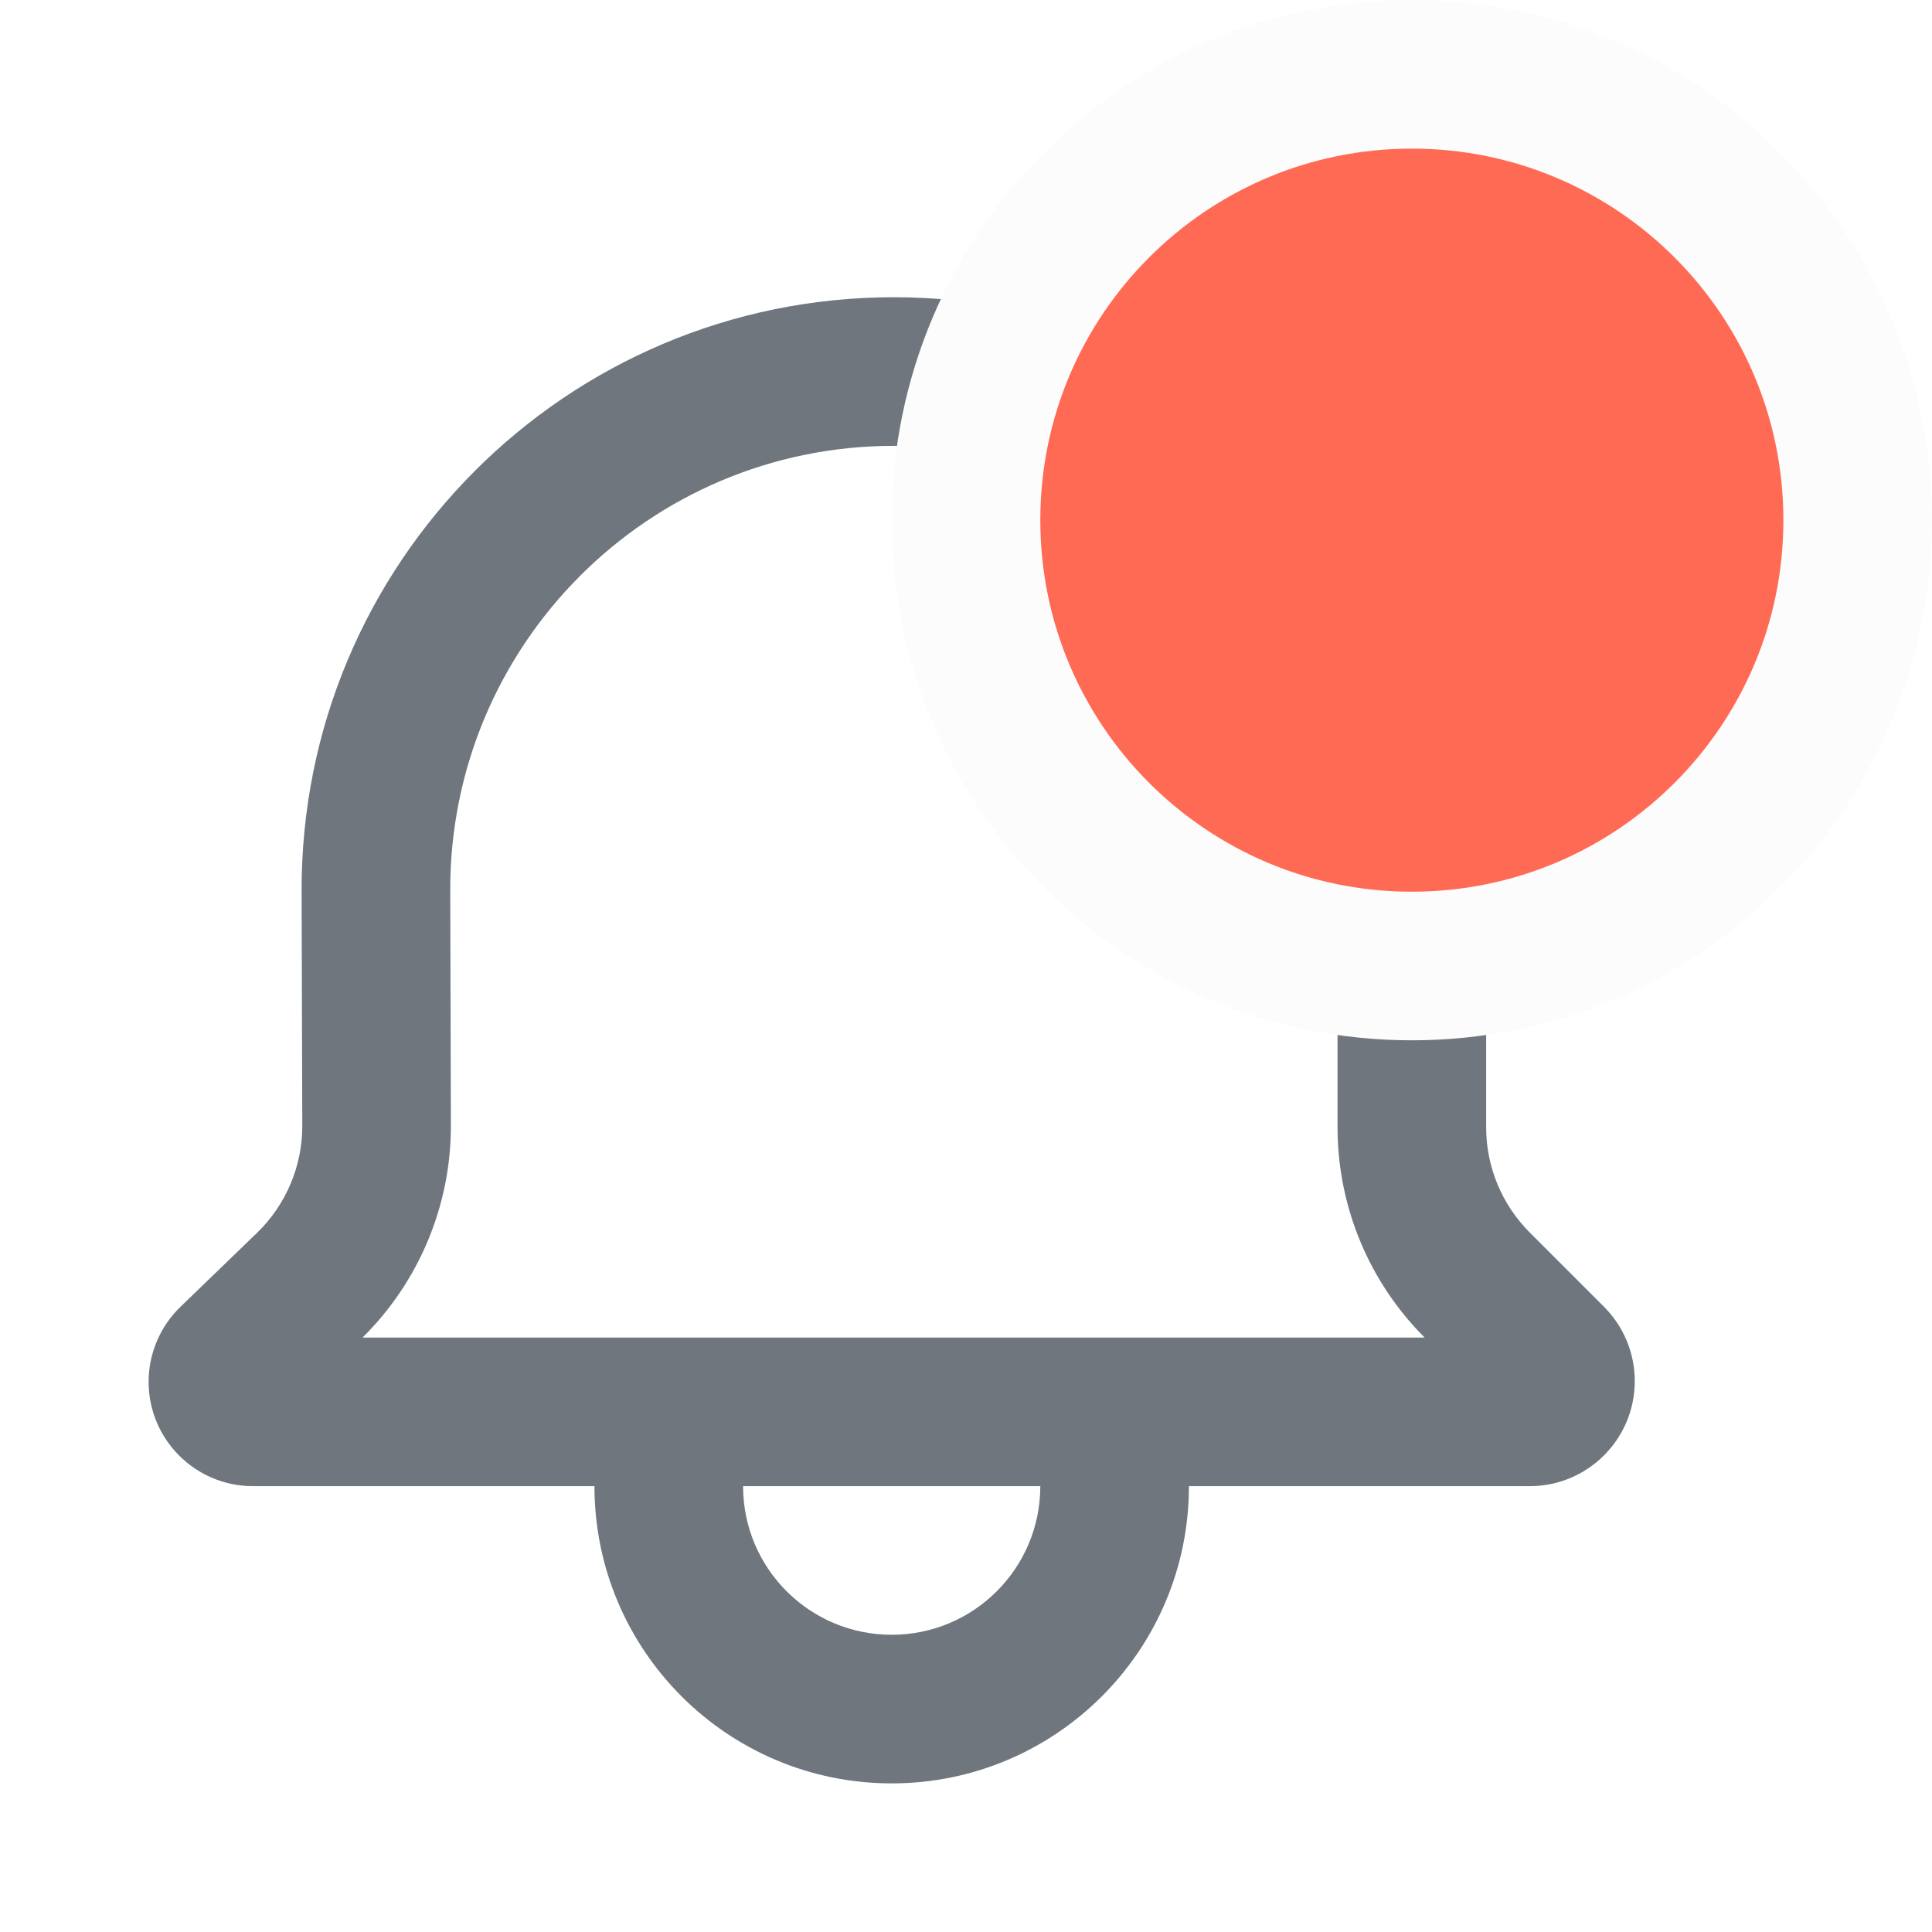
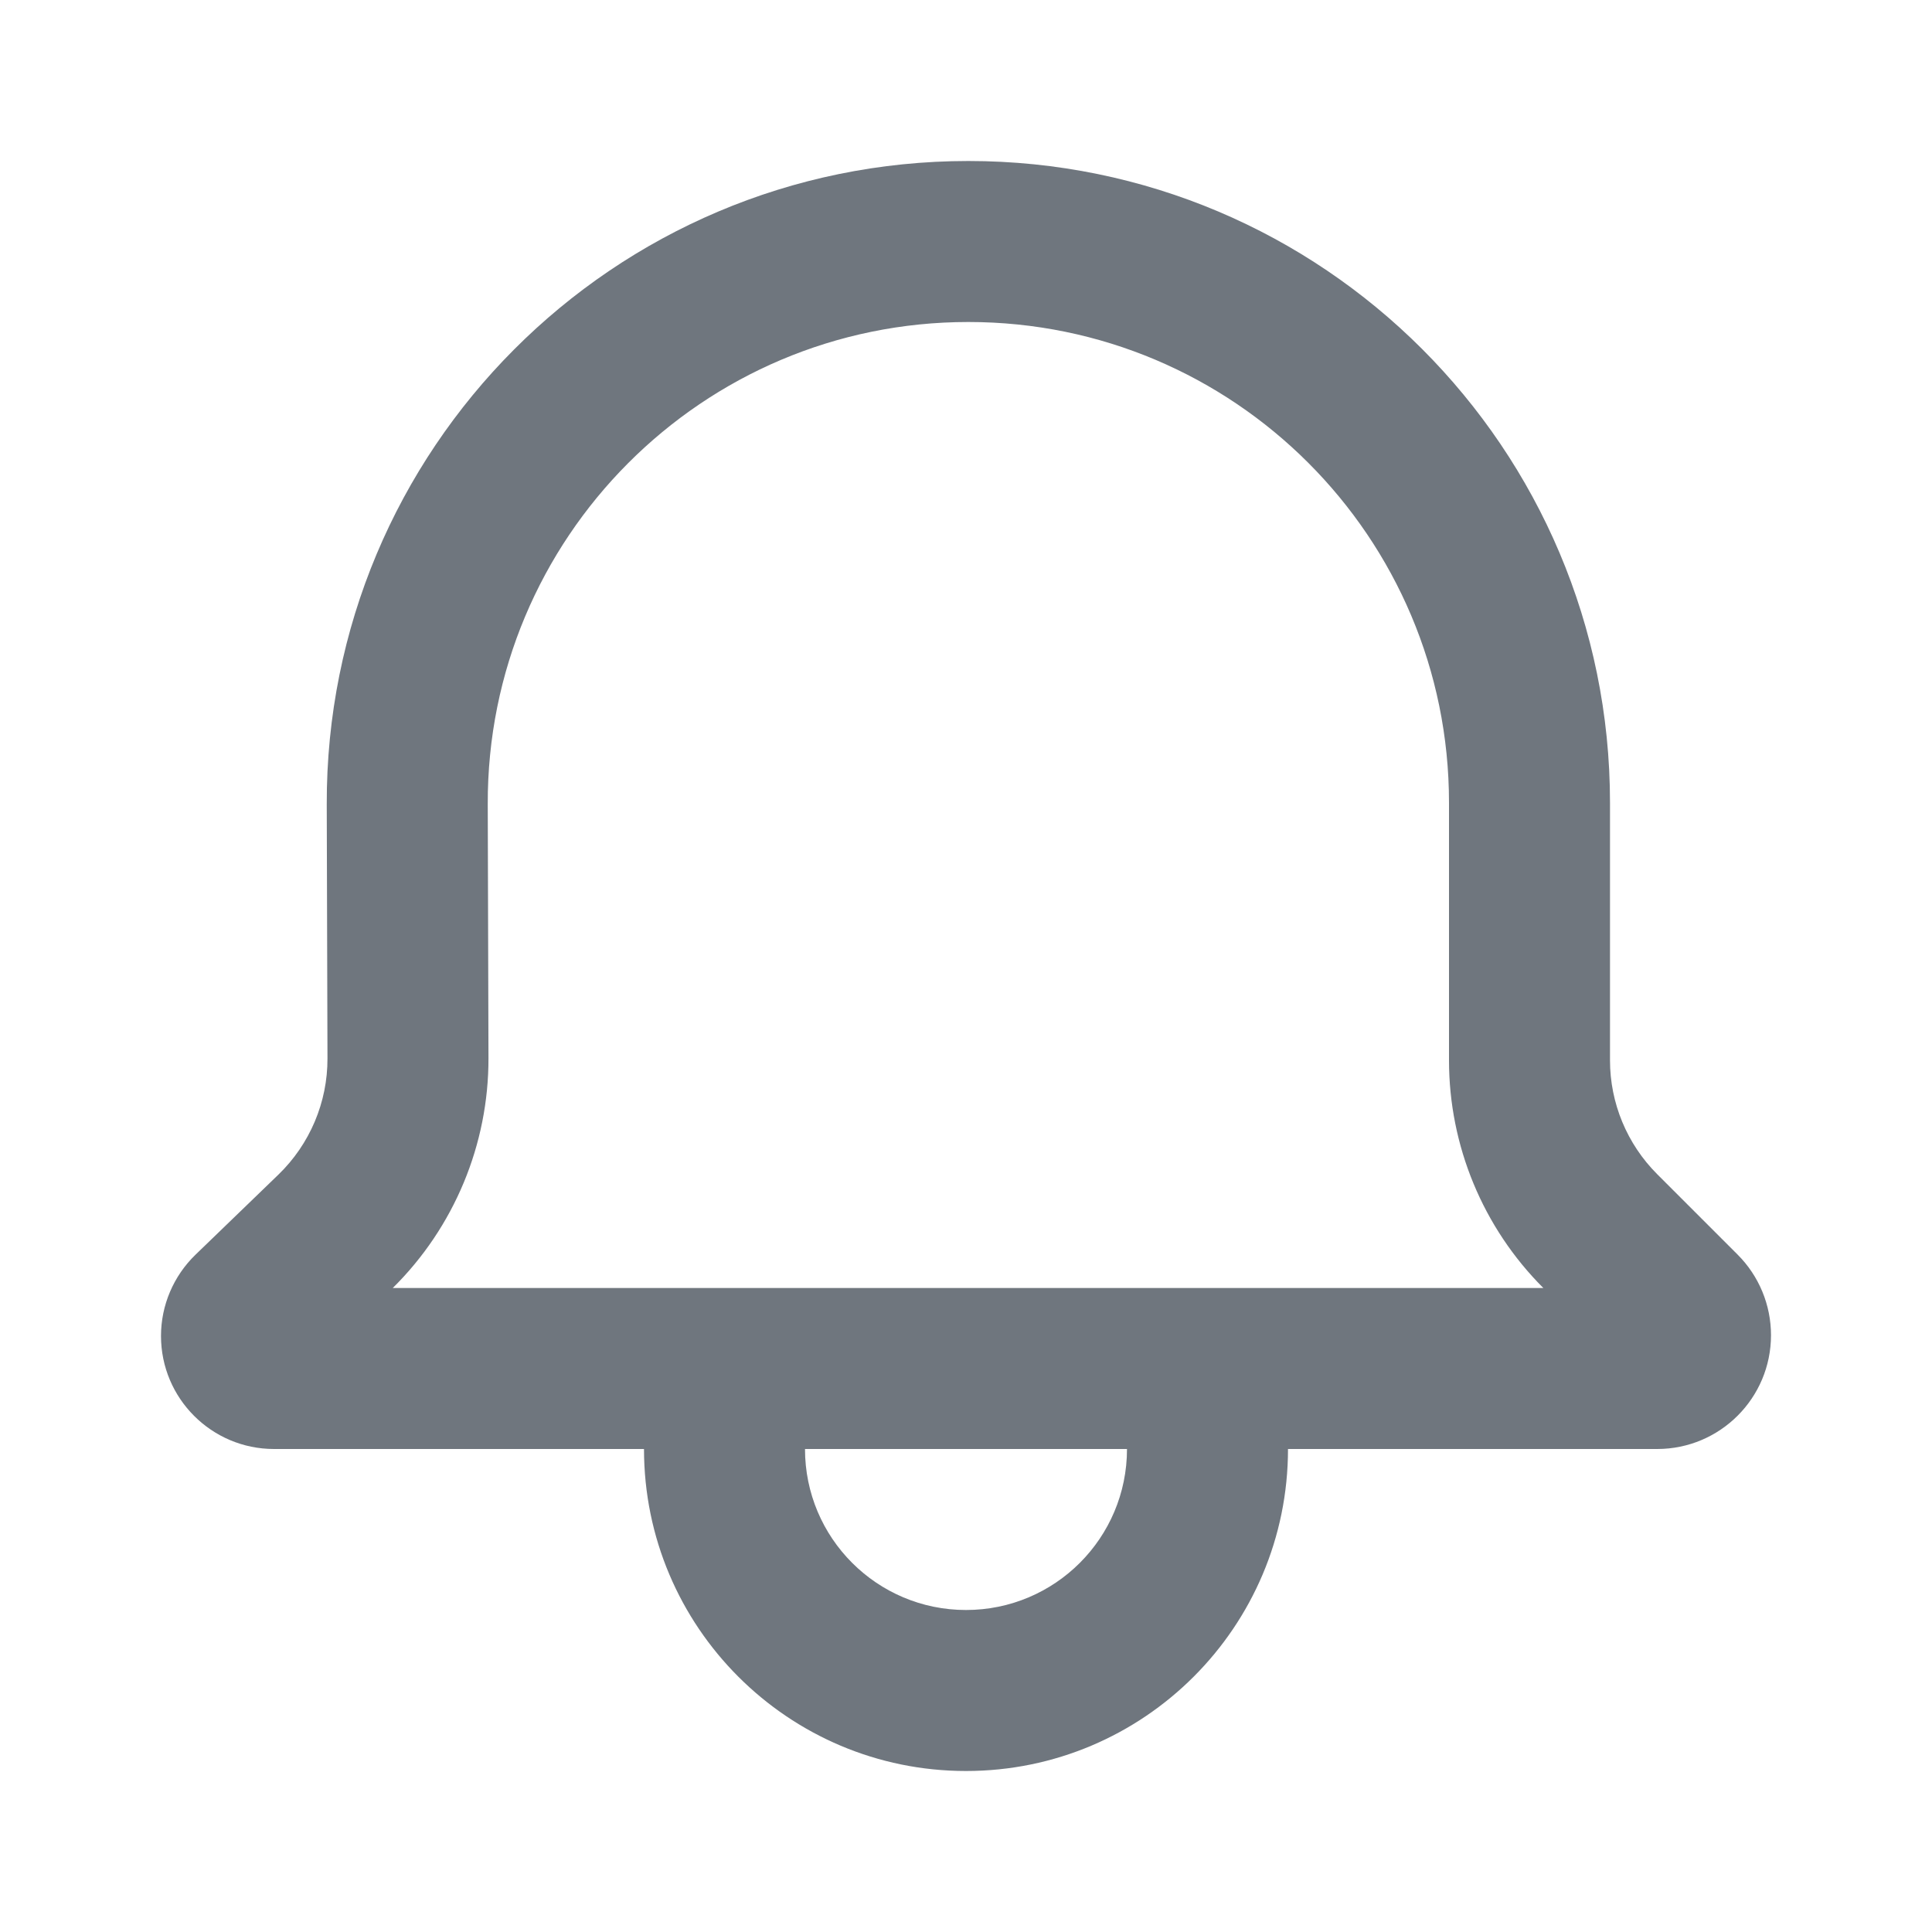
- <svg xmlns="http://www.w3.org/2000/svg" width="26" height="26" viewBox="0 0 26 26" fill="none">
-   <path fill-rule="evenodd" clip-rule="evenodd" d="M2 18.596C2 18.215 2.155 17.851 2.429 17.586L3.458 16.592C3.849 16.214 4.07 15.692 4.068 15.148L4.059 11.995C4.045 7.583 7.618 4 12.029 4C16.431 4 20 7.569 20 11.971L20 15.172C20 15.702 20.211 16.211 20.586 16.586L21.586 17.586C21.851 17.851 22 18.211 22 18.586C22 19.367 21.367 20 20.586 20H16C16 22.209 14.209 24 12 24C9.791 24 8 22.209 8 20H3.404C2.629 20 2 19.371 2 18.596ZM10 20C10 21.105 10.895 22 12 22C13.105 22 14 21.105 14 20H10ZM18 15.172C18 16.232 18.421 17.25 19.172 18L4.879 18C5.642 17.246 6.071 16.216 6.068 15.142L6.059 11.989C6.049 8.684 8.725 6 12.029 6C15.327 6 18 8.673 18 11.971L18 15.172Z" fill="#6F767E" />
-   <rect x="13" y="1" width="12" height="12" rx="6" fill="#FF6A55" />
-   <rect x="13" y="1" width="12" height="12" rx="6" stroke="#FCFCFC" stroke-width="2" />
+ <svg xmlns="http://www.w3.org/2000/svg" width="24" height="24" viewBox="0 0 24 24" fill="none">
+   <path fill-rule="evenodd" clip-rule="evenodd" d="M2 16.596C2 16.215 2.155 15.851 2.429 15.586L3.458 14.592C3.849 14.214 4.07 13.692 4.068 13.148L4.059 9.995C4.045 5.583 7.618 2 12.029 2C16.431 2 20 5.569 20 9.971L20 13.172C20 13.702 20.211 14.211 20.586 14.586L21.586 15.586C21.851 15.851 22 16.211 22 16.586C22 17.367 21.367 18 20.586 18H16C16 20.209 14.209 22 12 22C9.791 22 8 20.209 8 18H3.404C2.629 18 2 17.371 2 16.596ZM10 18C10 19.105 10.895 20 12 20C13.105 20 14 19.105 14 18H10ZM18 13.172C18 14.232 18.421 15.25 19.172 16L4.879 16C5.642 15.246 6.071 14.216 6.068 13.142L6.059 9.989C6.049 6.684 8.725 4 12.029 4C15.327 4 18 6.673 18 9.971L18 13.172Z" fill="#6F767E" />
</svg>
